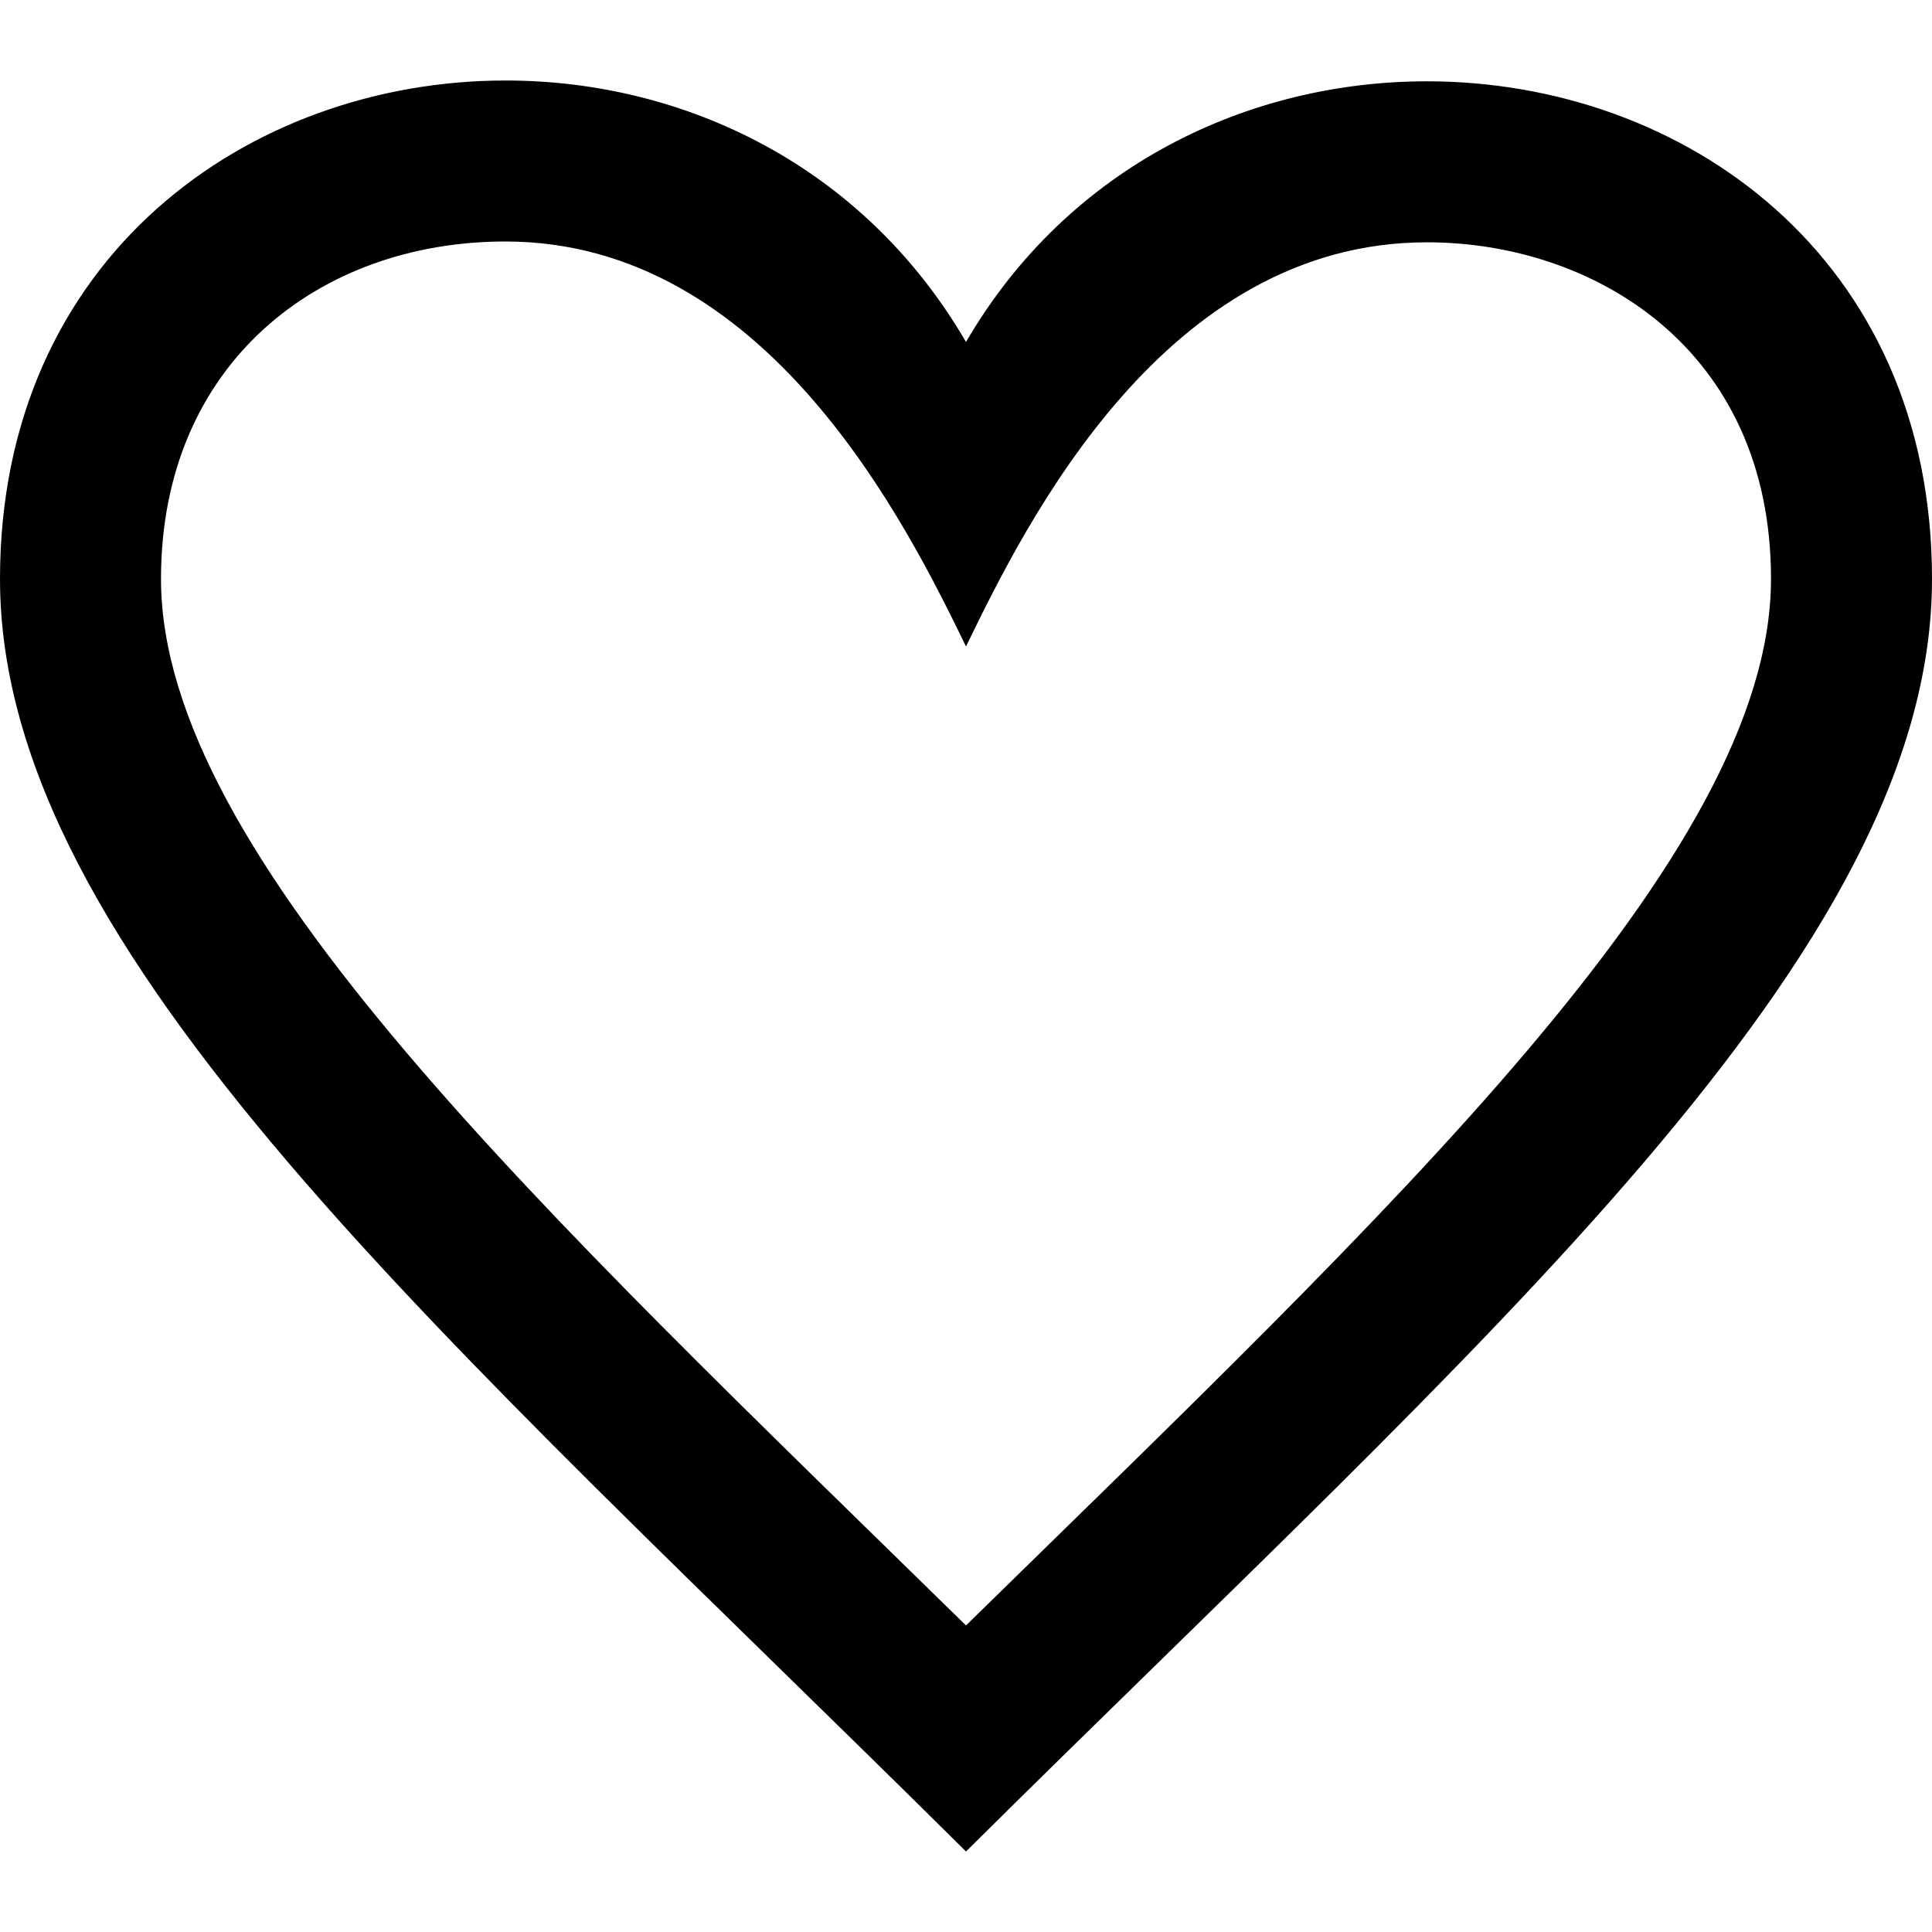
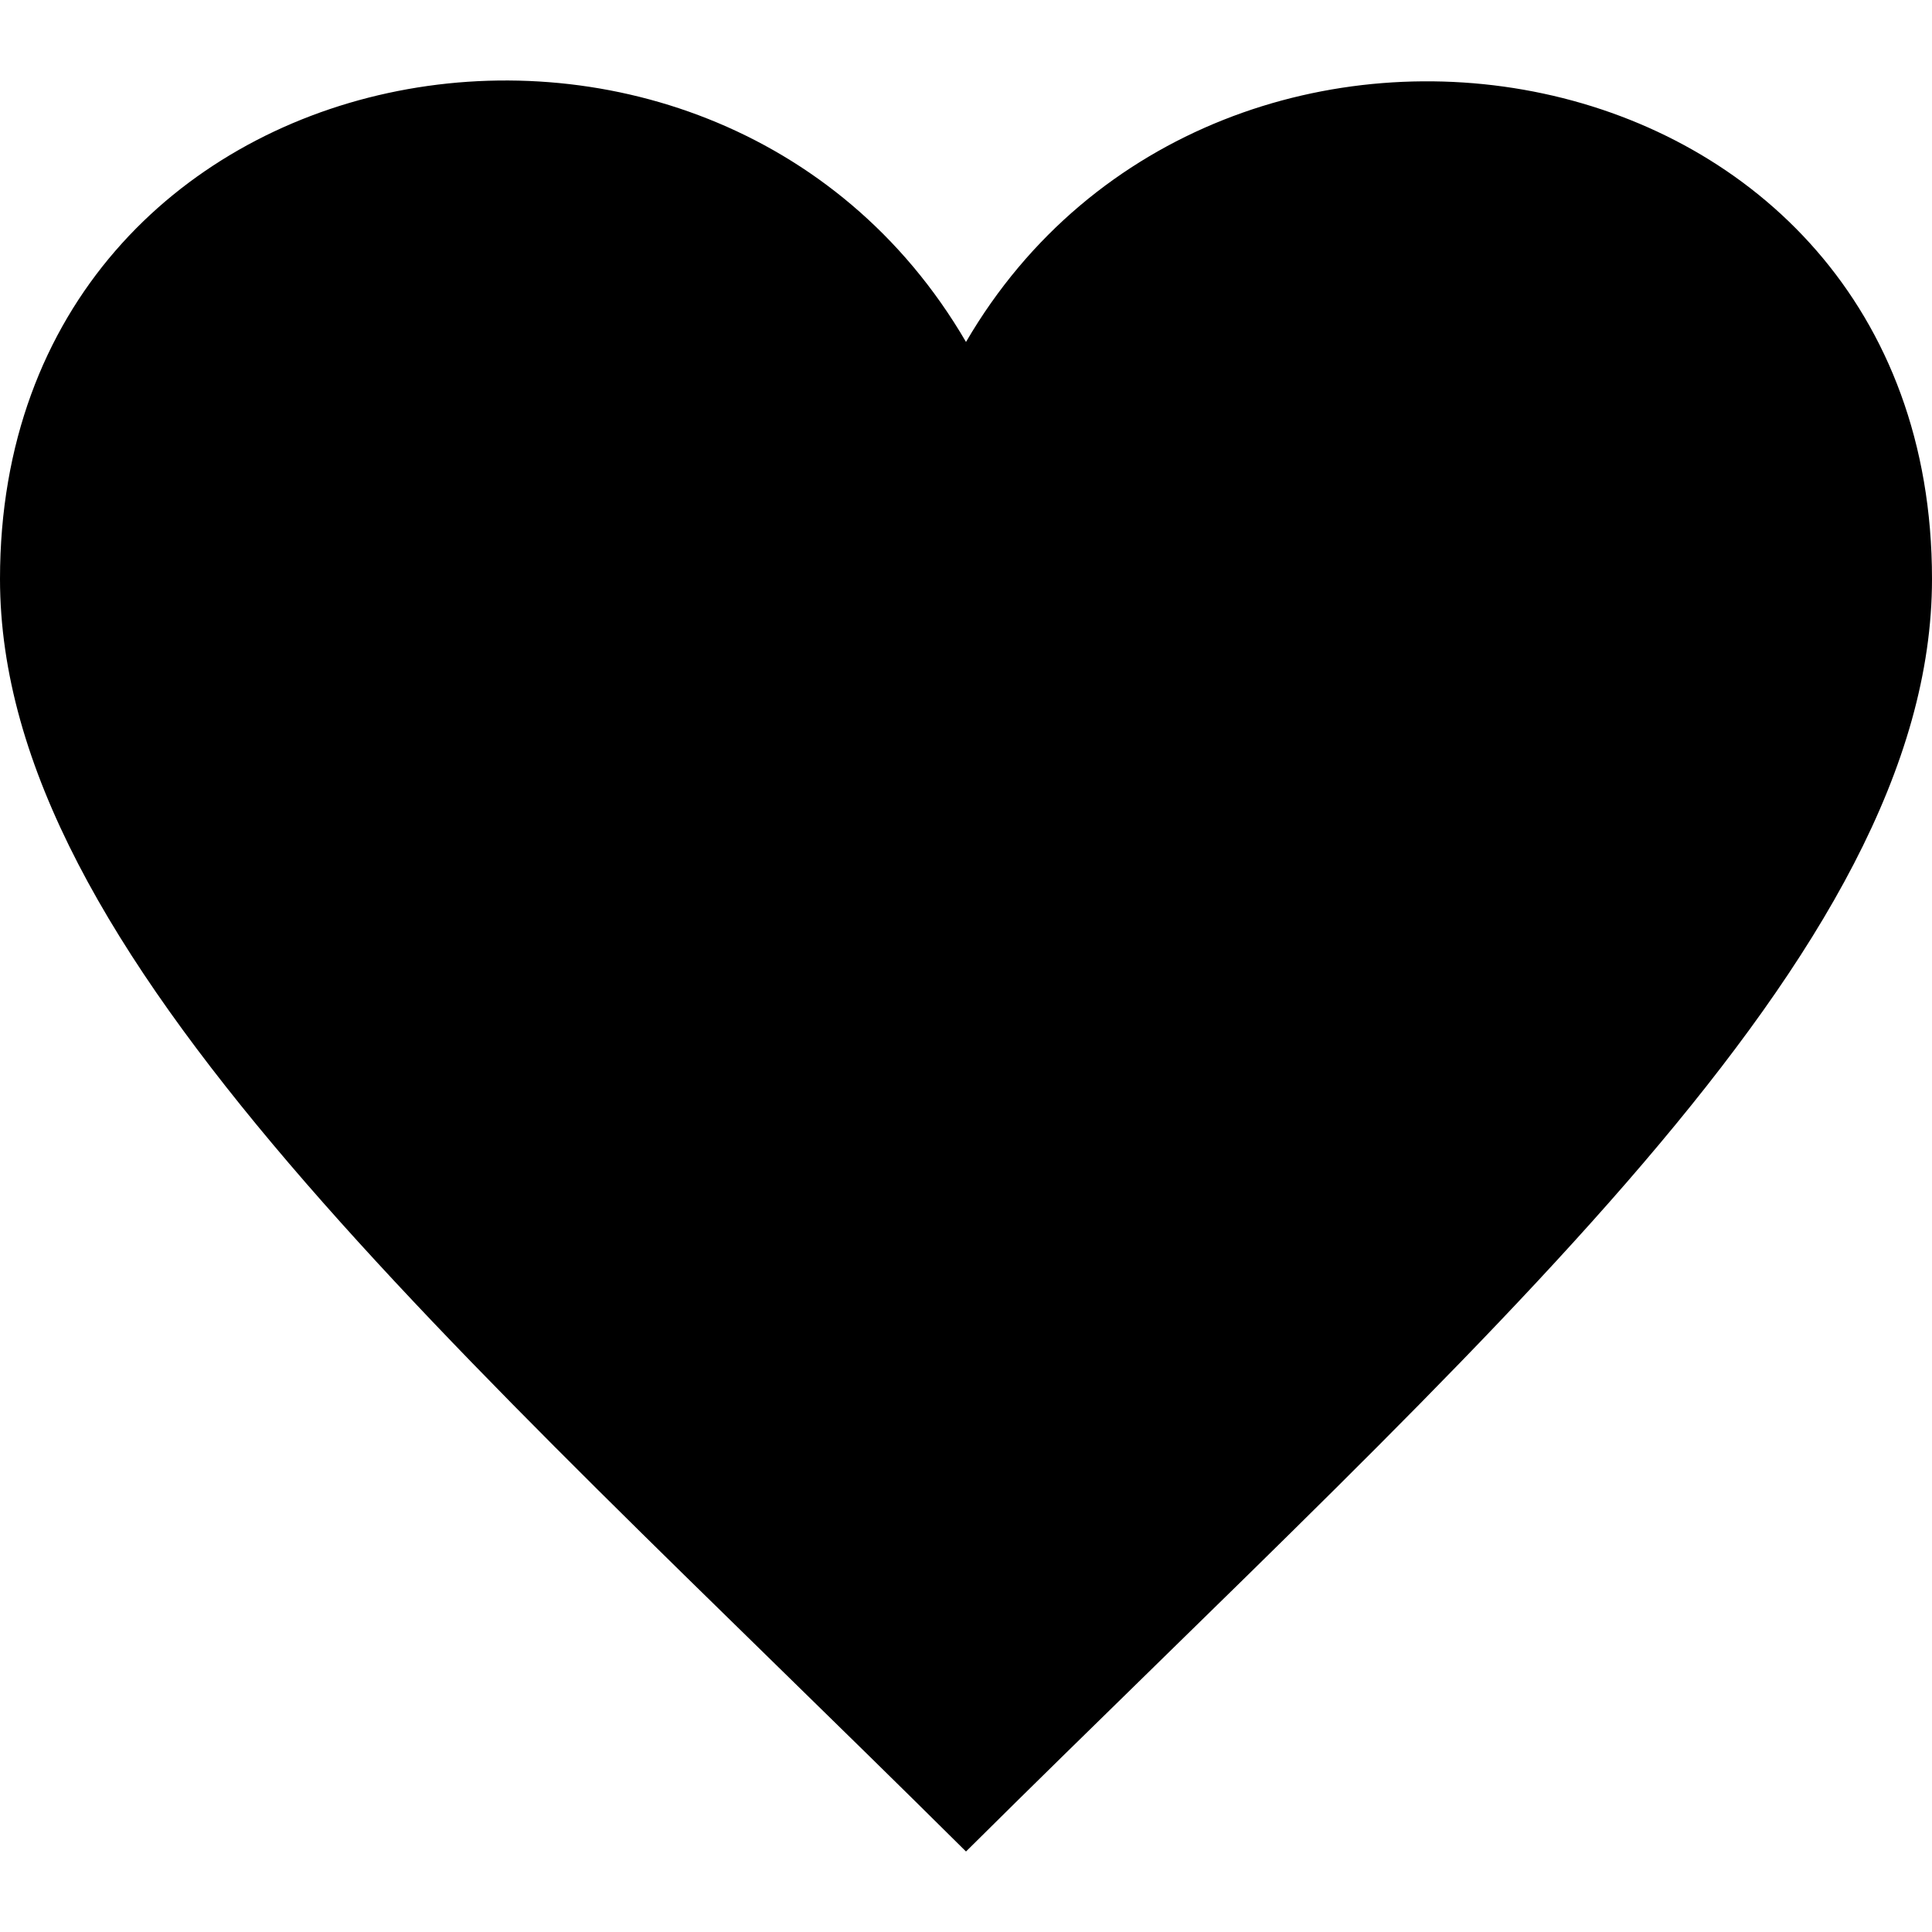
<svg xmlns="http://www.w3.org/2000/svg" width="24" height="24" viewBox="0 0 24 24">
-   <path d="M6.28 3c3.236.001 4.973 3.491 5.72 5.031.75-1.547 2.469-5.021 5.726-5.021 2.058 0 4.274 1.309 4.274 4.182 0 3.442-4.744 7.851-10 13-5.258-5.151-10-9.559-10-13 0-2.676 1.965-4.193 4.28-4.192zm.001-2c-3.183 0-6.281 2.187-6.281 6.192 0 4.661 5.57 9.427 12 15.808 6.43-6.381 12-11.147 12-15.808 0-4.011-3.097-6.182-6.274-6.182-2.204 0-4.446 1.042-5.726 3.238-1.285-2.206-3.522-3.248-5.719-3.248z" />
+   <path d="M12 4.248c-3.148-5.402-12-3.825-12 2.944 0 4.661 5.571 9.427 12 15.808 6.43-6.381 12-11.147 12-15.808 0-6.792-8.875-8.306-12-2.944z" />
</svg>
